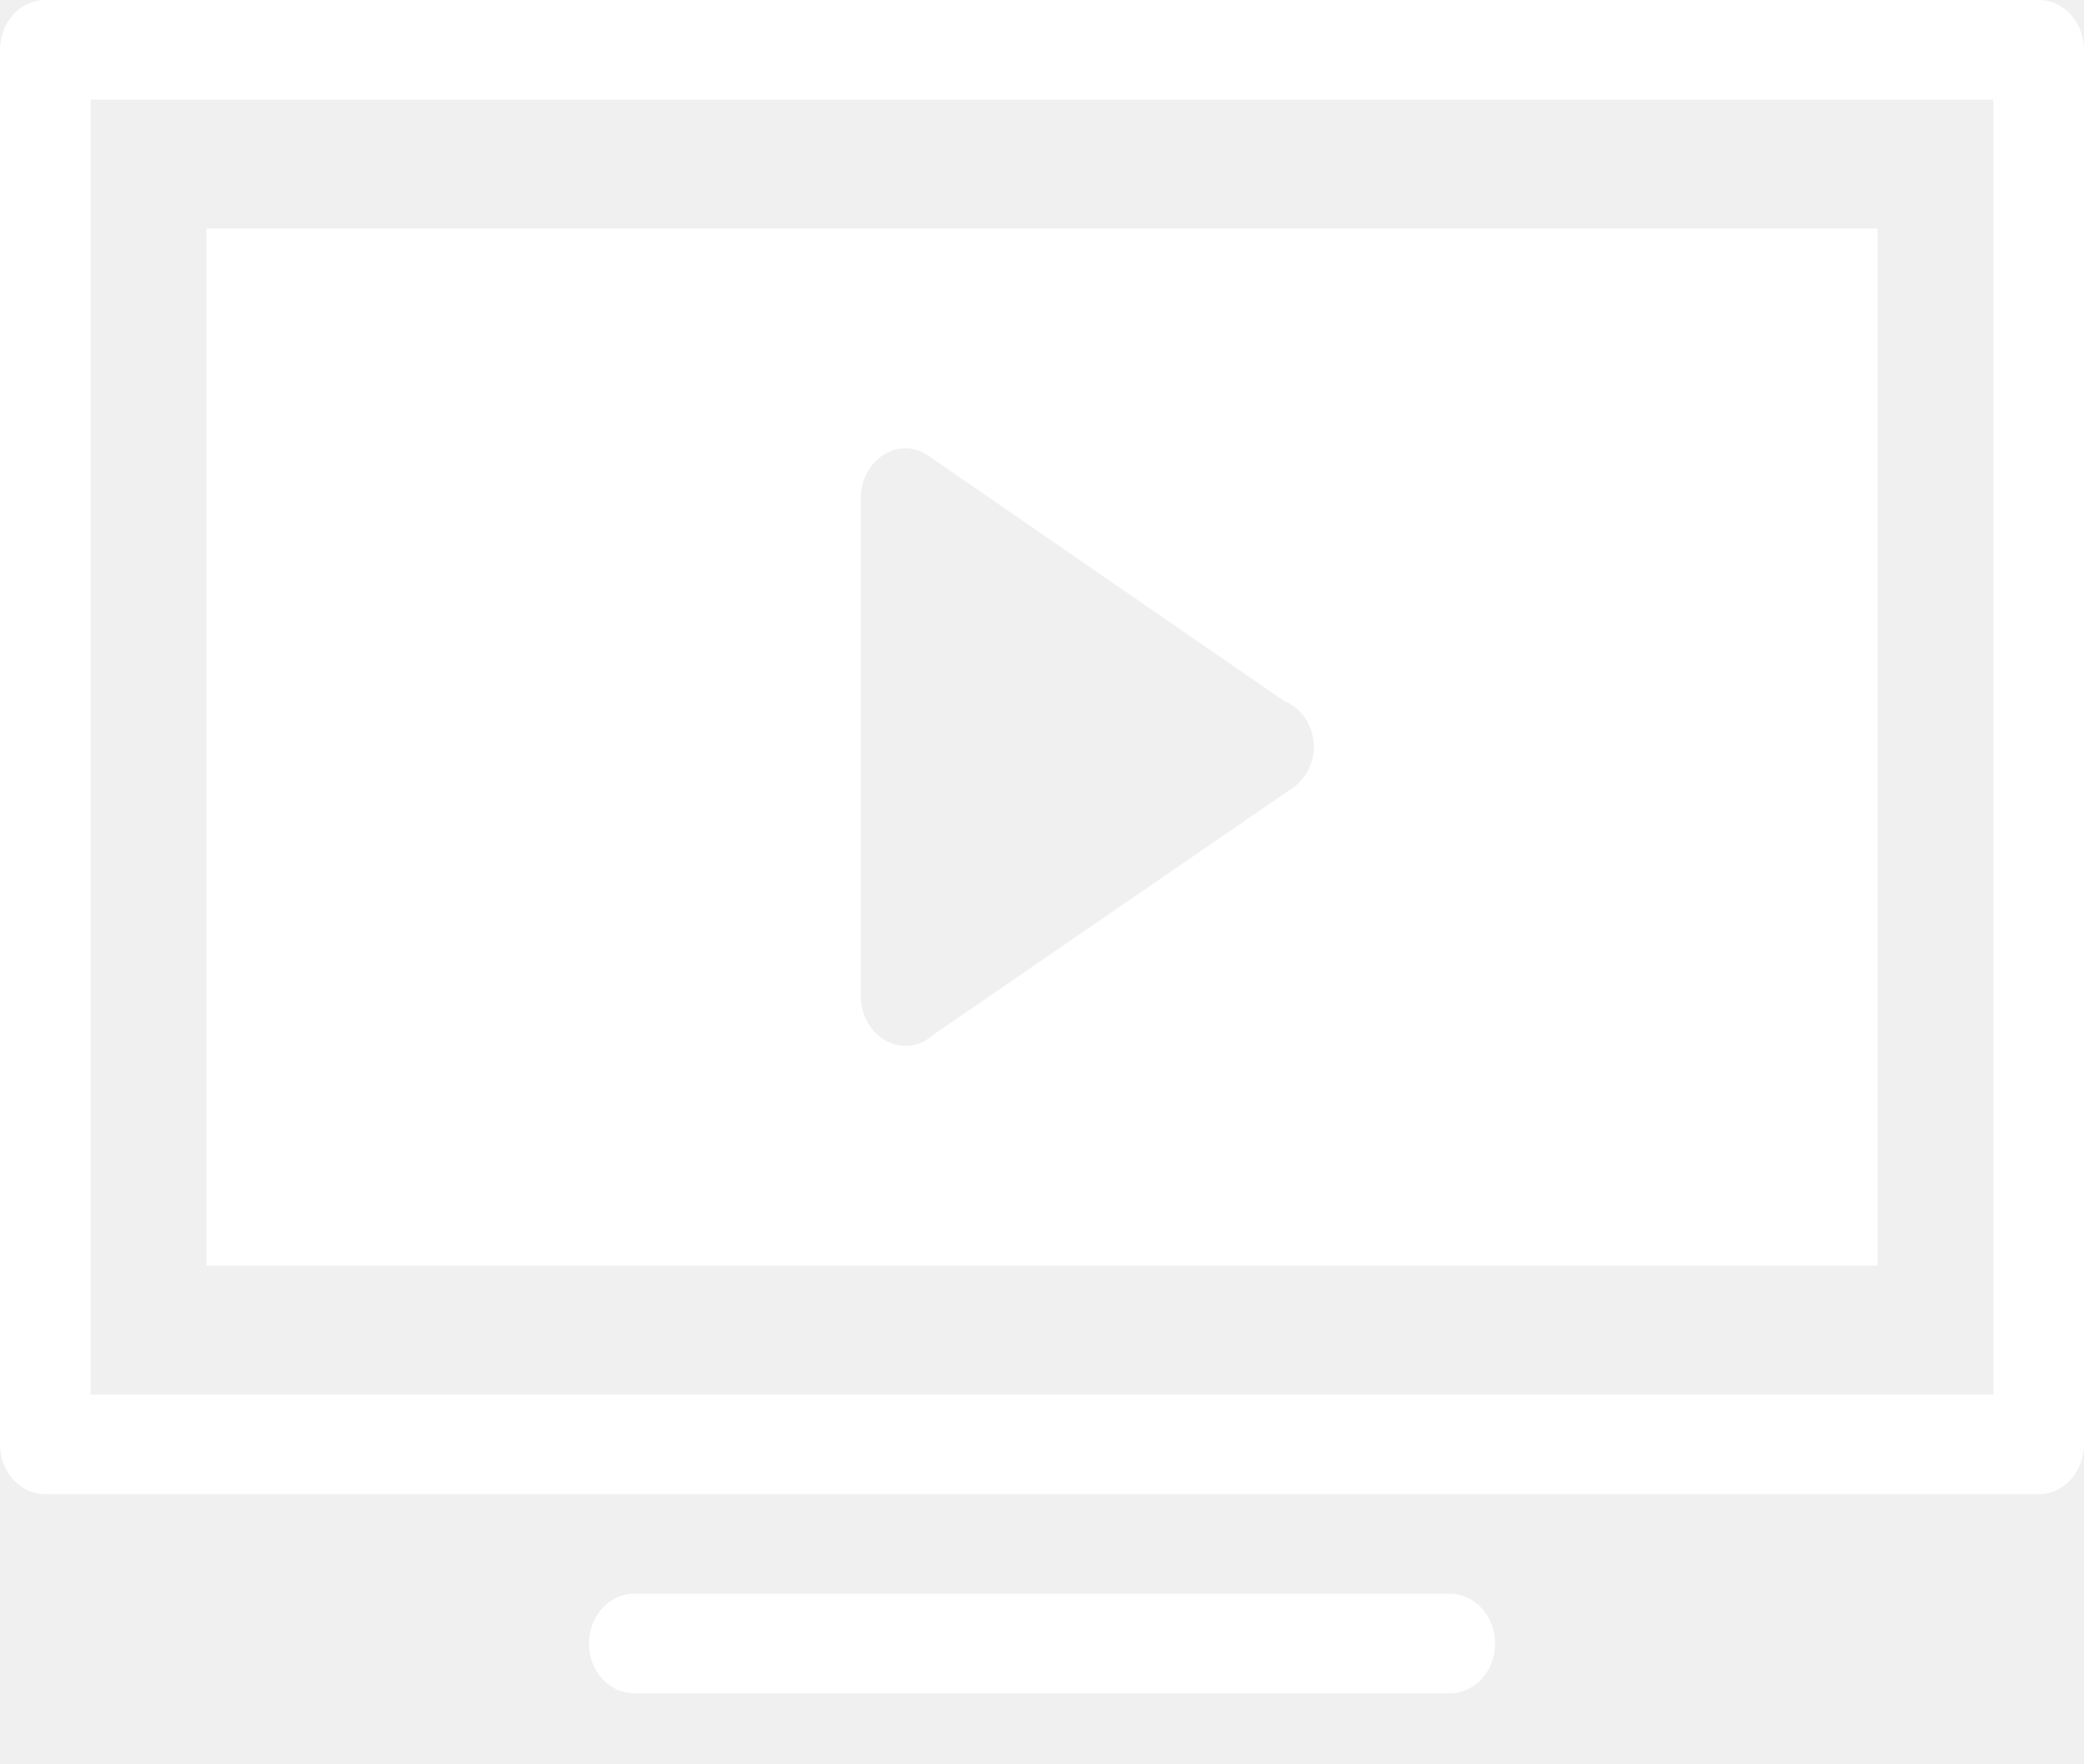
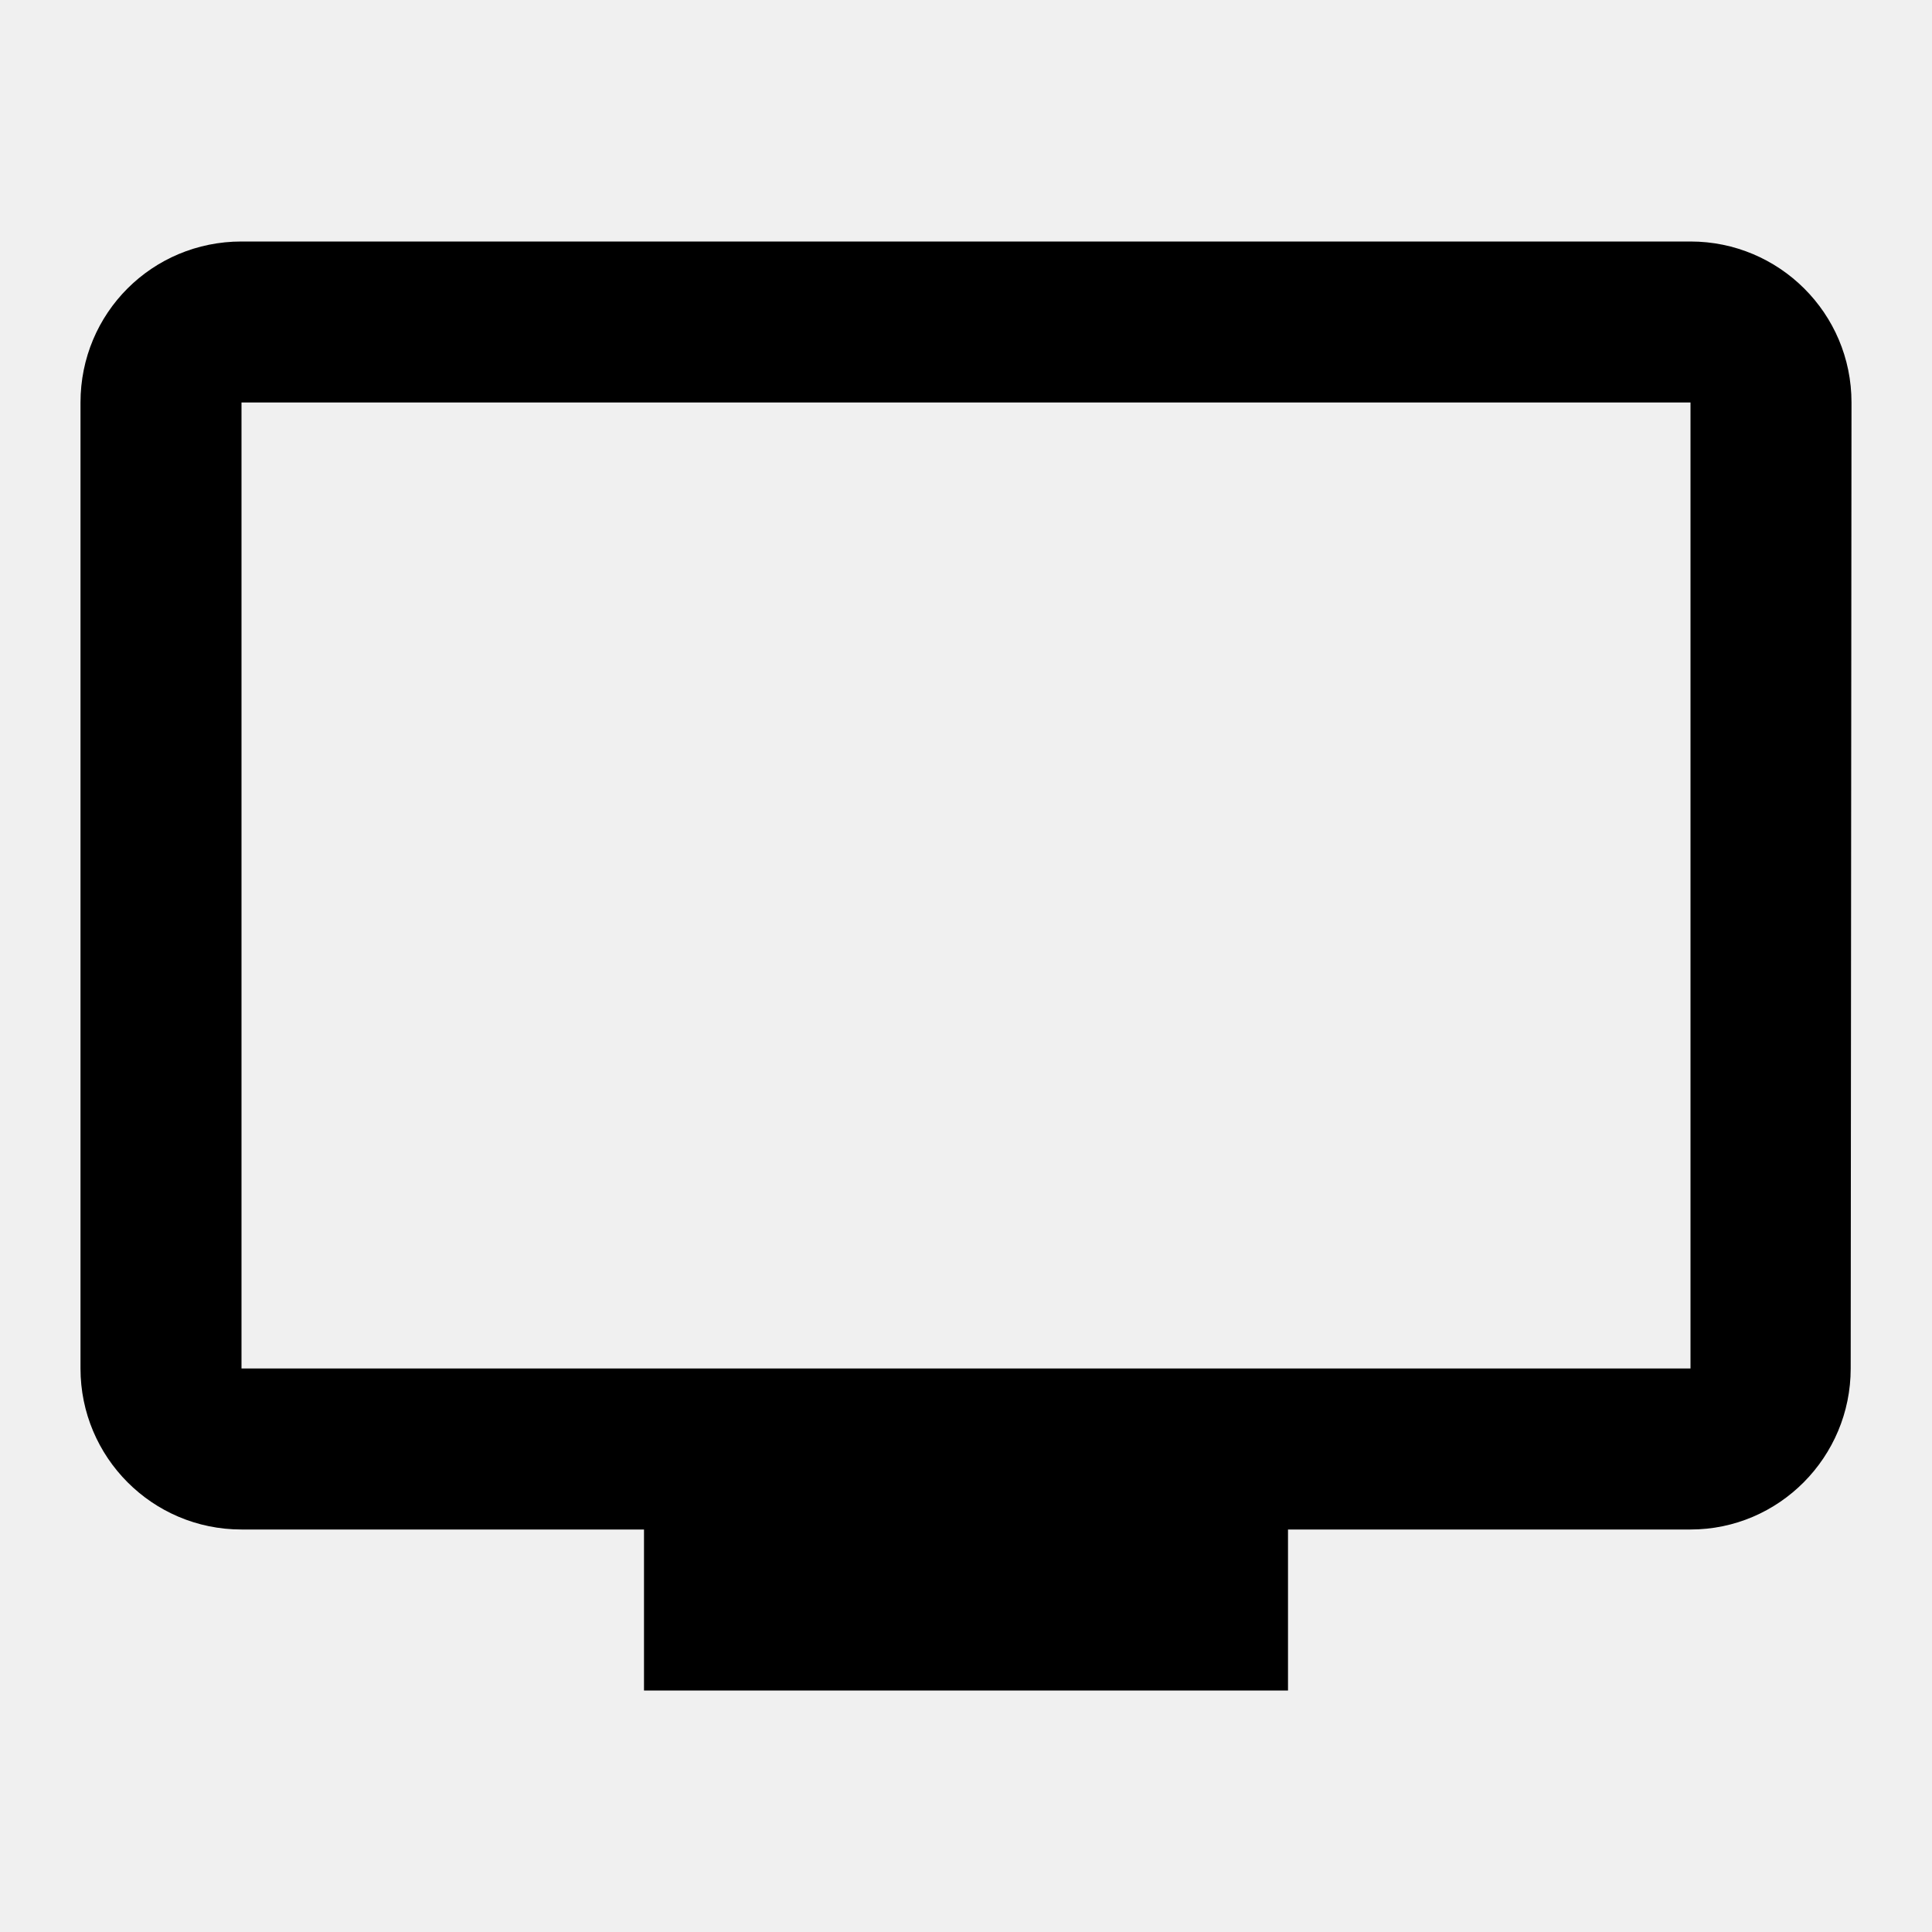
- <svg xmlns="http://www.w3.org/2000/svg" xmlns:xlink="http://www.w3.org/1999/xlink" width="26px" height="22px" viewBox="0 0 26 22" version="1.1">
-   <defs>
-     <path d="M30.435,25.64 L5.565,25.64 C5.253,25.64 5,25.362 5,25.018 L5,7.621 C5,7.278 5.253,7 5.565,7 L30.435,7 C30.747,7 31,7.278 31,7.621 L31,25.018 C31,25.362 30.747,25.64 30.435,25.64 Z M29.87,8.243 L6.13,8.243 L6.13,24.397 L29.87,24.397 L29.87,8.243 Z M28.424,9.85 L7.576,9.85 L7.576,22.79 L28.424,22.79 L28.424,9.85 Z M16.304,12.592 C16.425,12.592 16.53,12.643 16.623,12.714 L21.015,15.741 C21.233,15.826 21.391,16.05 21.391,16.32 C21.391,16.522 21.298,16.693 21.162,16.806 L16.655,19.901 C16.558,19.988 16.439,20.048 16.304,20.048 C15.992,20.048 15.739,19.77 15.739,19.426 L15.739,13.213 C15.739,12.87 15.992,12.592 16.304,12.592 Z M12.913,26.882 L23.087,26.882 C23.4,26.882 23.652,27.16 23.652,27.504 C23.652,27.847 23.4,28.125 23.087,28.125 L12.913,28.125 C12.6,28.125 12.348,27.847 12.348,27.504 C12.348,27.16 12.6,26.882 12.913,26.882 Z" id="path-1" />
-   </defs>
-   <g id="Symbols" stroke="none" stroke-width="1" fill="none" fill-rule="evenodd">
-     <g id="Icons/Devices/TV" transform="translate(-5, -7)">
-       <mask id="mask-2" fill="white">
-         <use xlink:href="#path-1" />
-       </mask>
-       <use id="Shape" fill="#FFFFFF" fill-rule="nonzero" xlink:href="#path-1" />
-     </g>
-   </g>
+ <svg xmlns="http://www.w3.org/2000/svg" width="24" height="24" viewBox="0 0 24 24">
+   <path d="M21 3H3c-1.11 0-2 .89-2 2v12c0 1.1.89 2 2 2h5v2h8v-2h5c1.1 0 1.99-.9 1.99-2L23 5c0-1.11-.9-2-2-2zm0 14H3V5h18v12z" />
+   <path fill="none" d="M0 0h24v24H0z" />
</svg>
